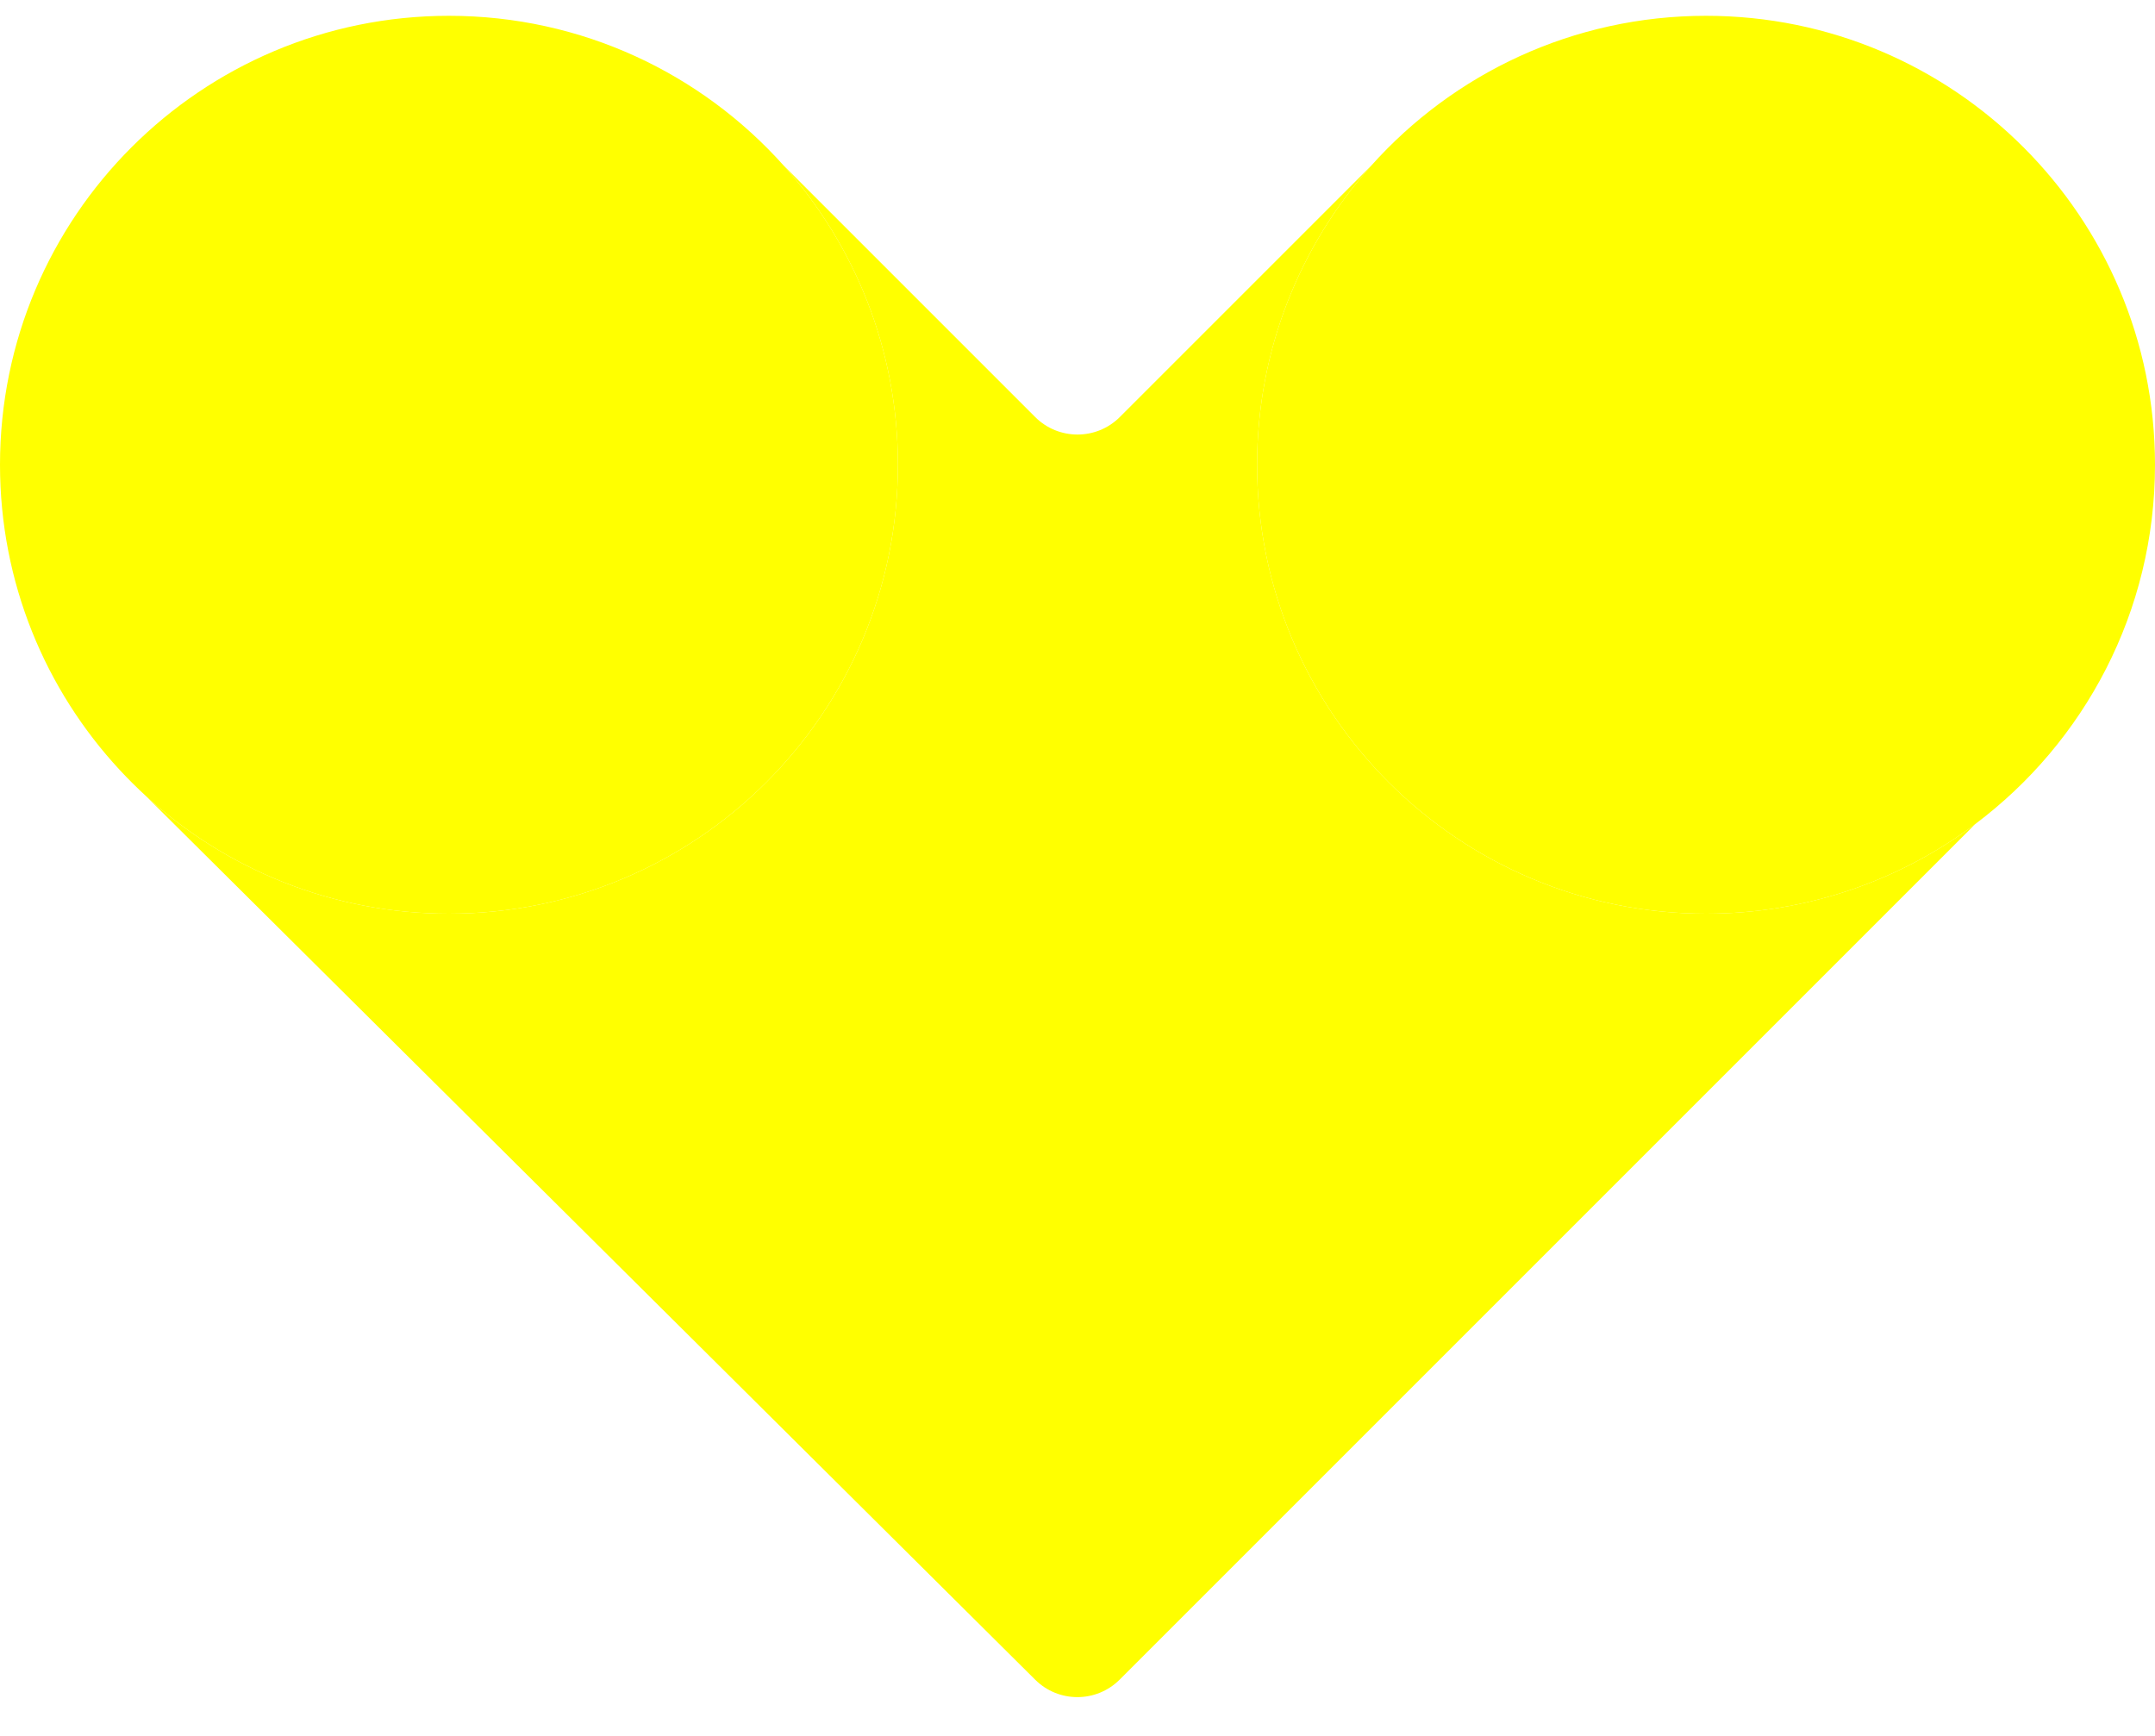
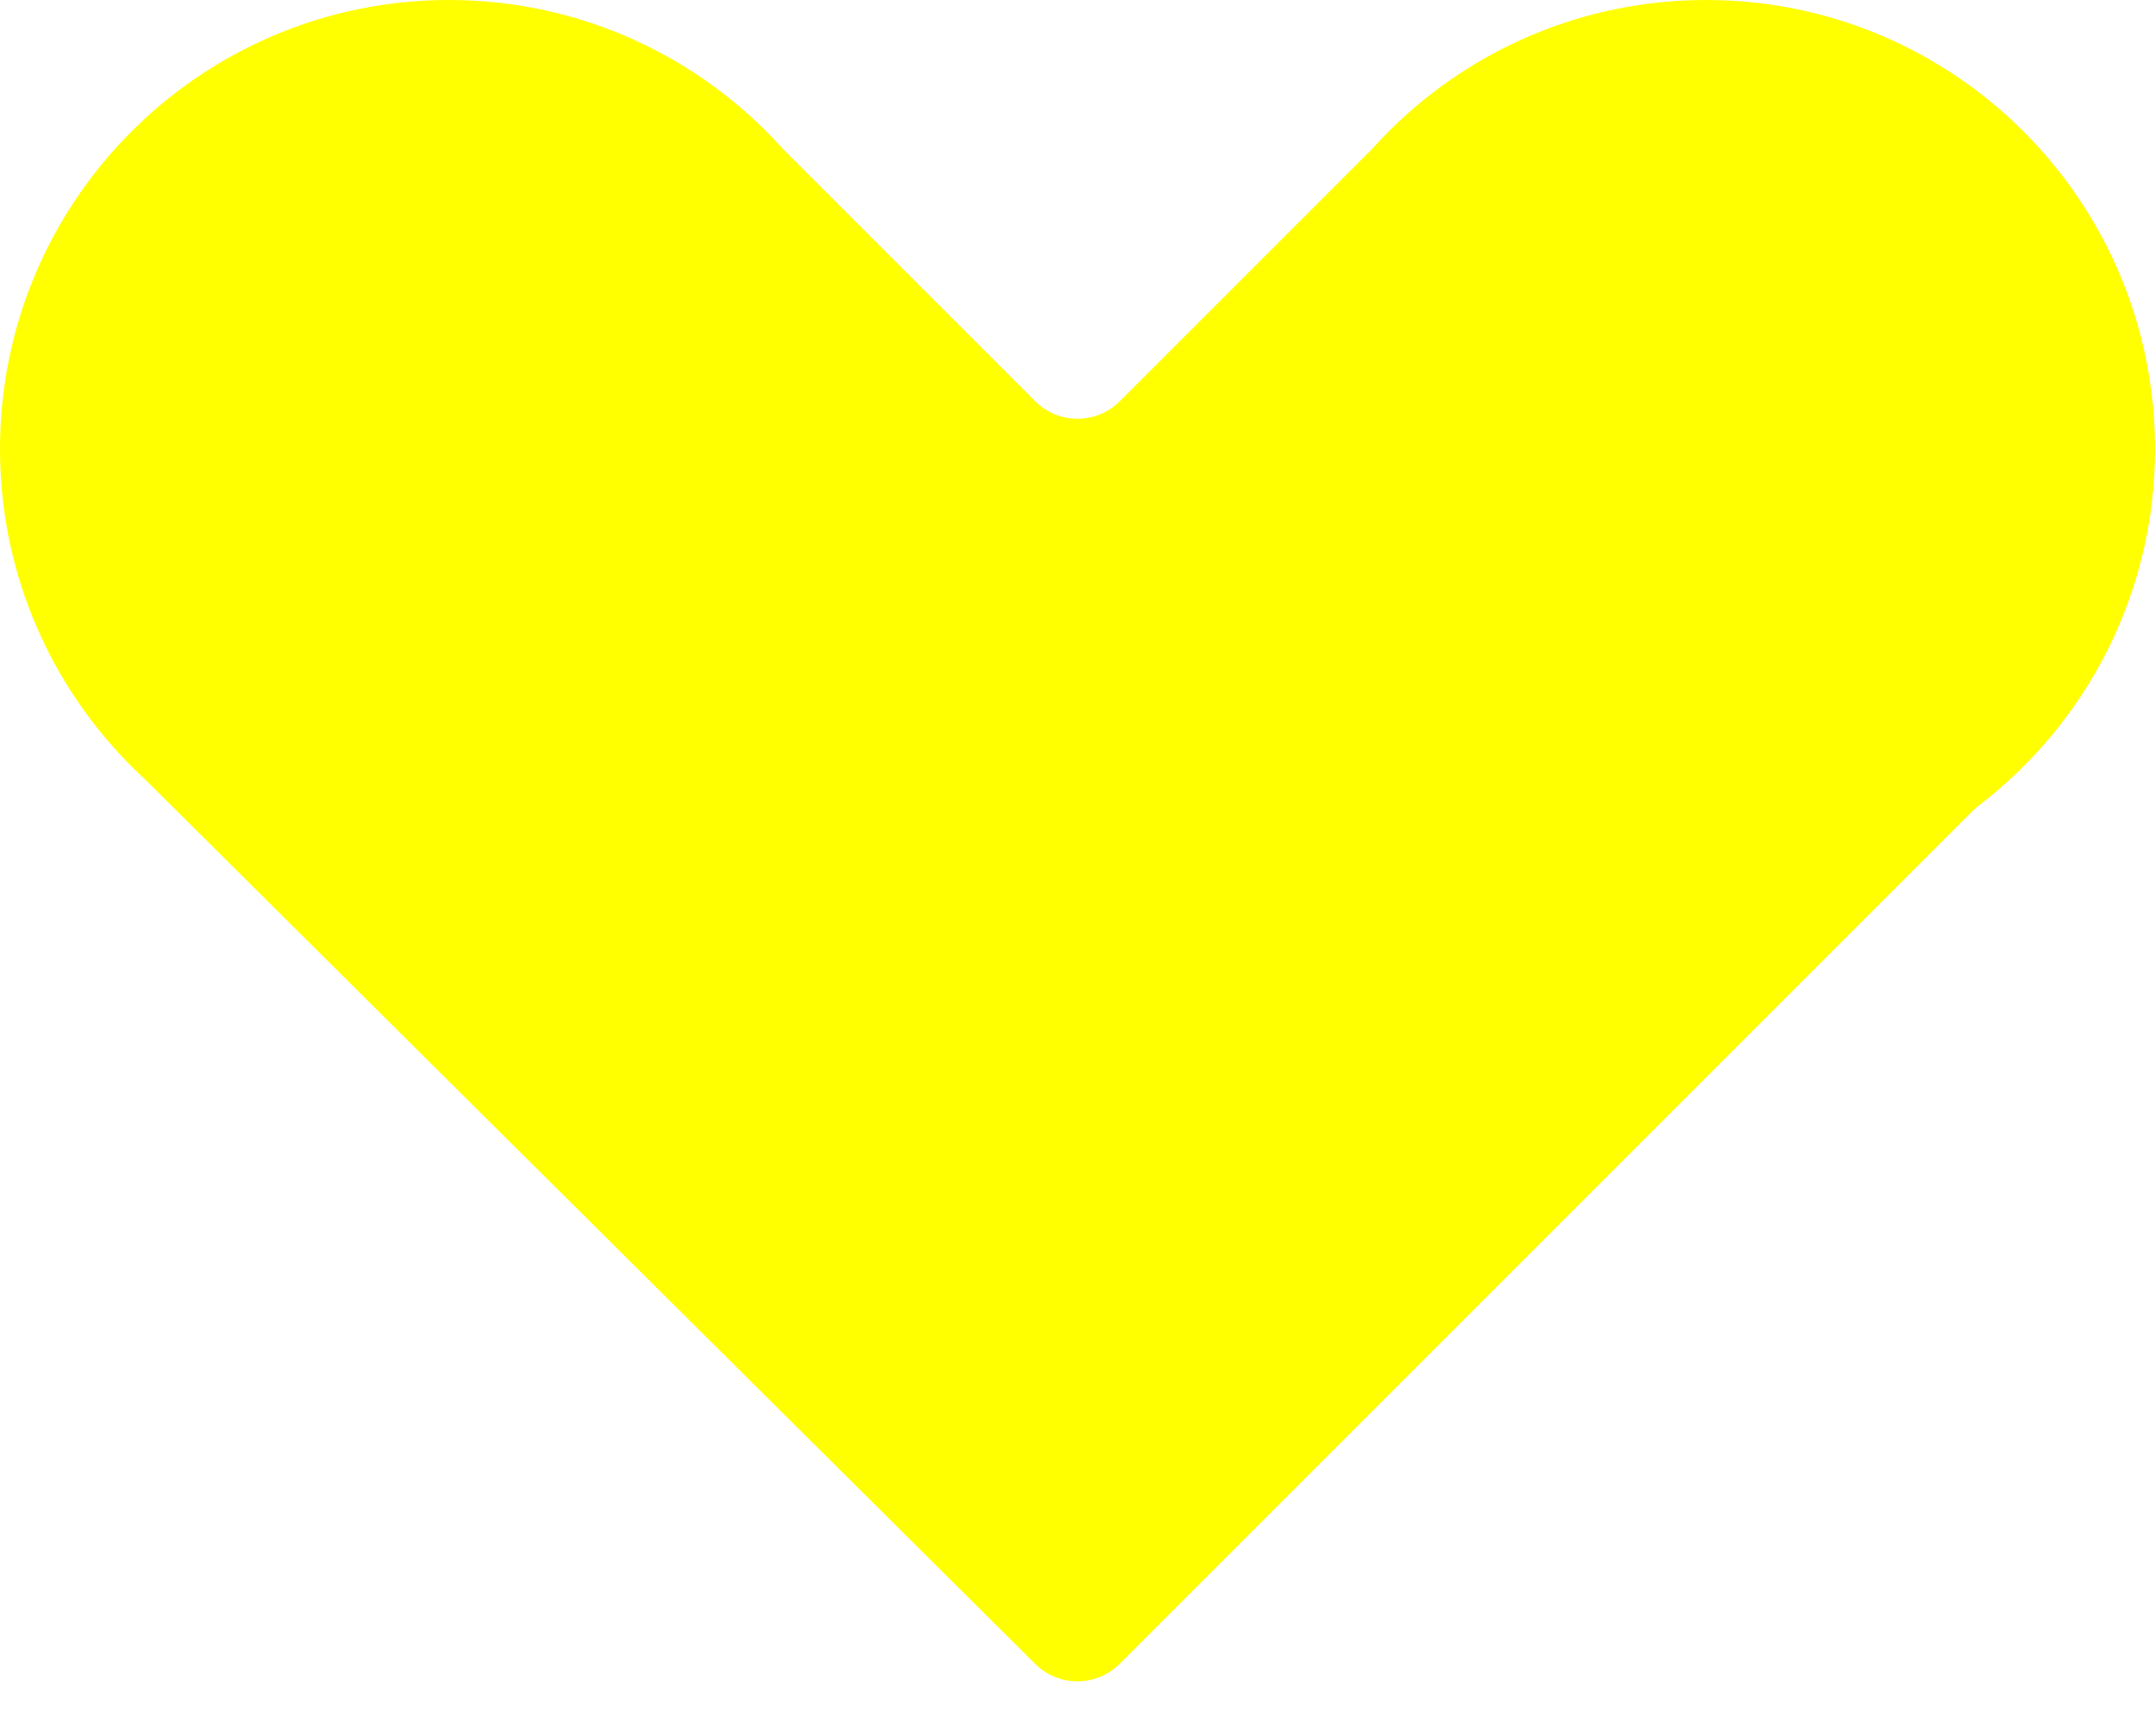
<svg xmlns="http://www.w3.org/2000/svg" width="36" height="29" viewBox="0 0 36 29" fill="none">
-   <path d="M15 7.764C15 11.906 11.642 15.264 7.5 15.264C5.548 15.264 3.77 14.518 2.435 13.296C2.284 13.157 2.139 13.013 2 12.863C0.759 11.525 0 9.733 0 7.764C0 3.622 3.358 0.264 7.5 0.264C9.721 0.264 11.717 1.23 13.09 2.764C14.278 4.091 15 5.843 15 7.764Z" fill="#FFFF00" />
-   <path d="M36 7.764C36 10.219 34.821 12.398 32.998 13.766C31.745 14.707 30.187 15.264 28.5 15.264C24.358 15.264 21 11.906 21 7.764C21 5.843 21.722 4.091 22.91 2.764C24.283 1.23 26.279 0.264 28.5 0.264C32.642 0.264 36 3.622 36 7.764Z" fill="#FFFF00" />
-   <path d="M15 7.764C15 11.906 11.642 15.264 7.5 15.264C5.548 15.264 3.77 14.518 2.435 13.296L17.293 28.061C17.684 28.45 18.315 28.449 18.705 28.059L32.998 13.766C31.745 14.707 30.187 15.264 28.5 15.264C24.358 15.264 21 11.906 21 7.764C21 5.843 21.722 4.091 22.91 2.764L18.707 6.967C18.317 7.357 17.683 7.357 17.293 6.967L13.09 2.764C14.278 4.091 15 5.843 15 7.764Z" fill="#FFFF00" />
+   <path d="M0 7.5C0 3.358 3.358 0 7.5 0C9.721 0 11.717 0.966 13.09 2.5L17.293 6.703C17.683 7.093 18.317 7.093 18.707 6.703L22.91 2.5C24.283 0.966 26.279 0 28.5 0C32.642 0 36 3.358 36 7.5C36 9.929 34.845 12.089 33.054 13.459C33.017 13.488 32.981 13.519 32.948 13.552L18.705 27.795C18.315 28.185 17.684 28.186 17.293 27.797L2.435 13.032C2.284 12.893 2.139 12.749 2 12.599C0.759 11.261 0 9.469 0 7.5Z" fill="#FFFF00" />
</svg>
